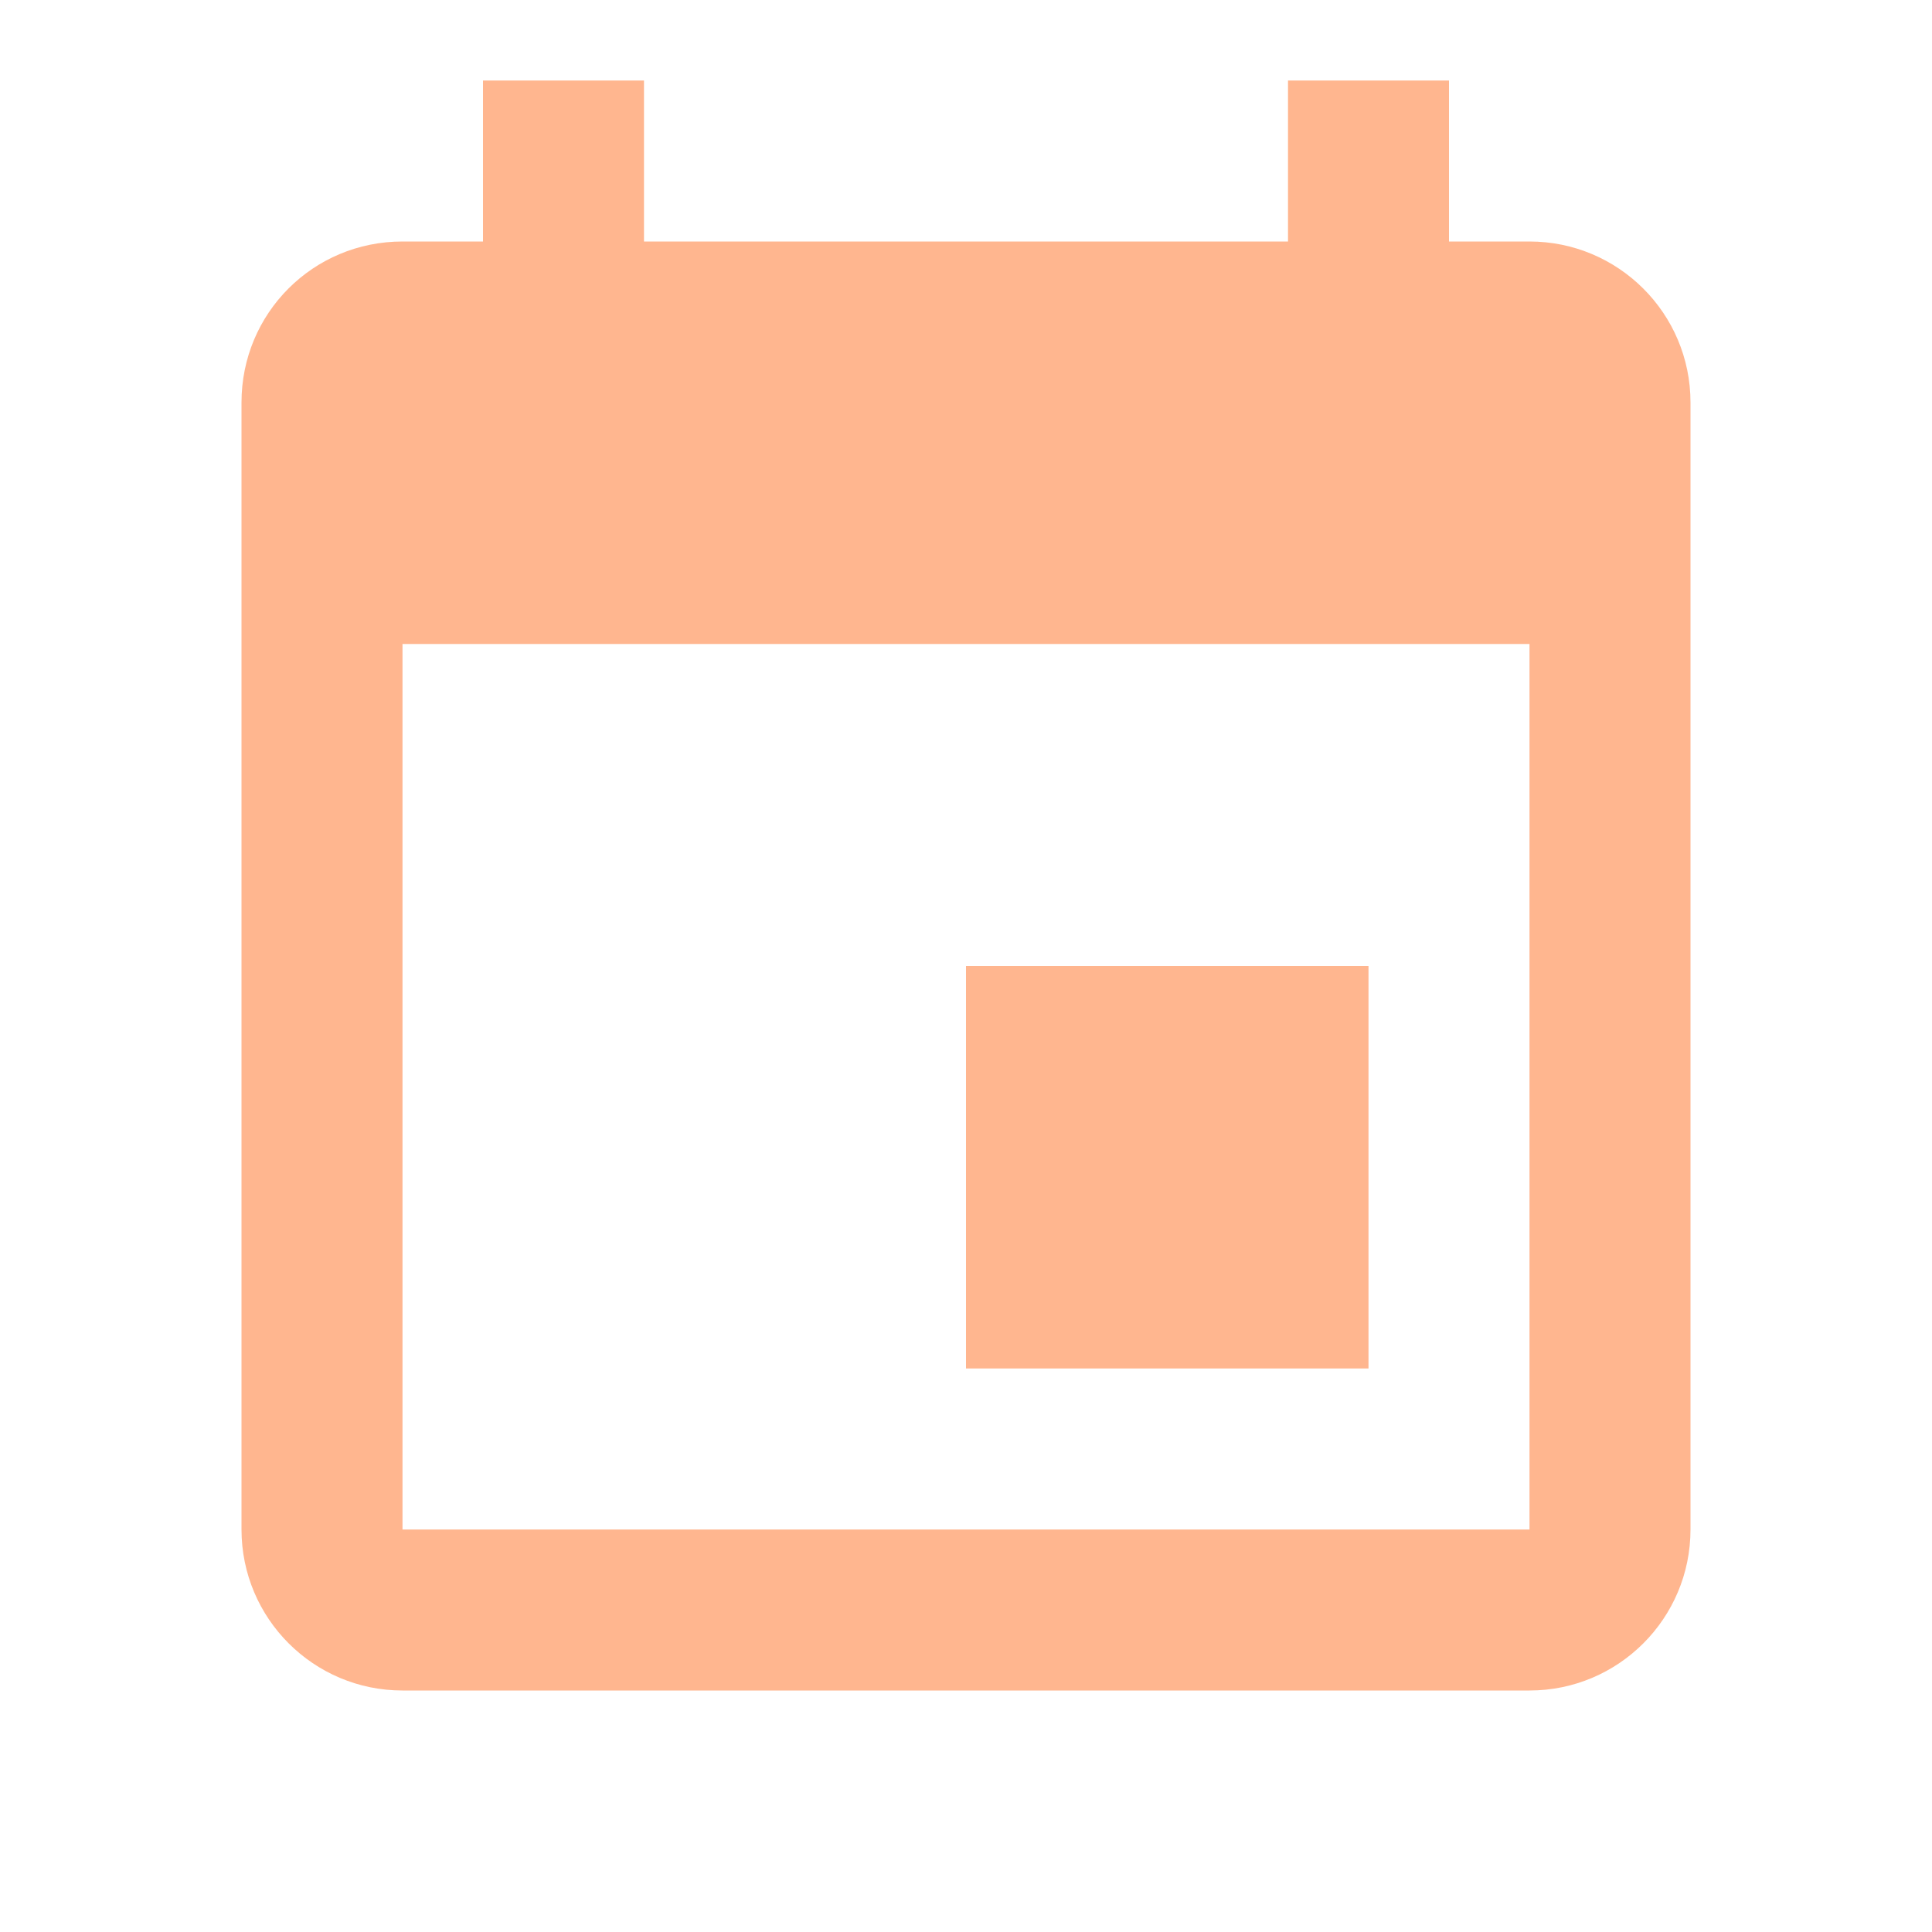
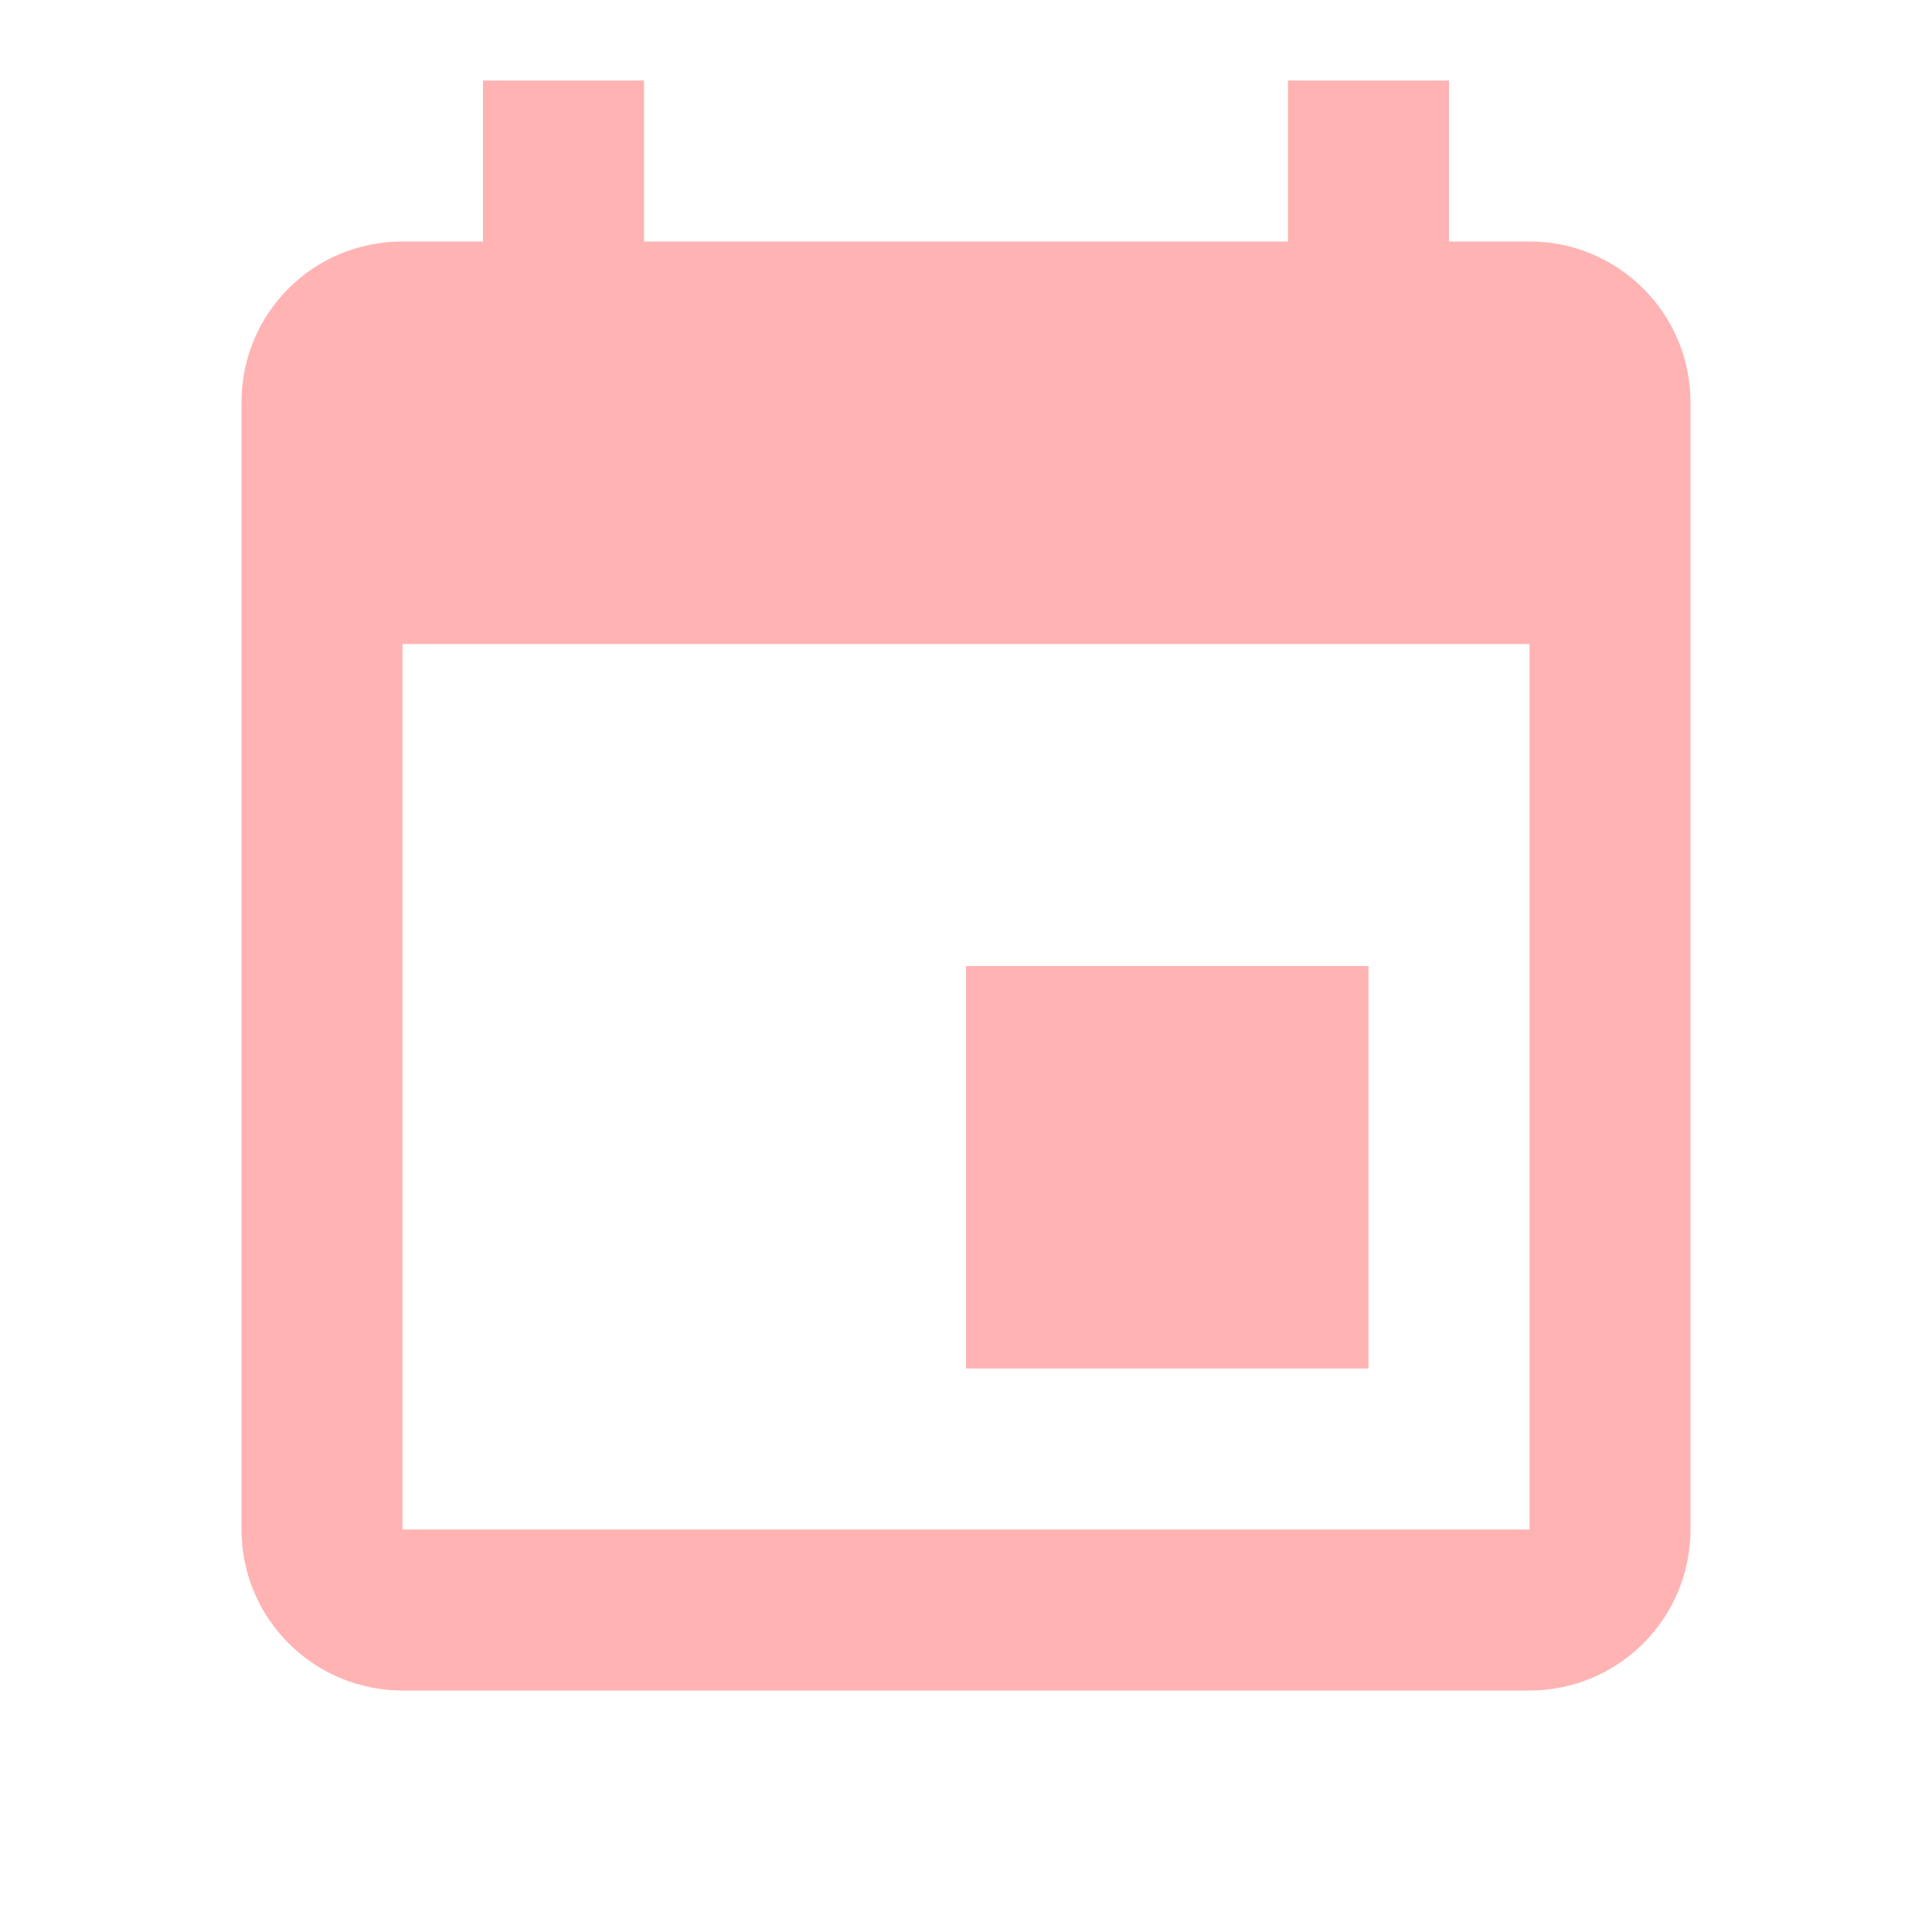
- <svg xmlns="http://www.w3.org/2000/svg" fill="#FFB68F" preserveAspectRatio="xMidYMid meet" id="mdi-calendar" viewBox="0 0 24 24">
+ <svg xmlns="http://www.w3.org/2000/svg" fill="#FFB3B3" preserveAspectRatio="xMidYMid meet" id="mdi-calendar" viewBox="0 0 24 24">
  <path d="M19,19H5V8H19M16,1V3H8V1H6V3H5C3.89,3 3,3.89 3,5V19A2,2 0 0,0 5,21H19A2,2 0 0,0 21,19V5C21,3.89 20.1,3 19,3H18V1M17,12H12V17H17V12Z" />
</svg>
